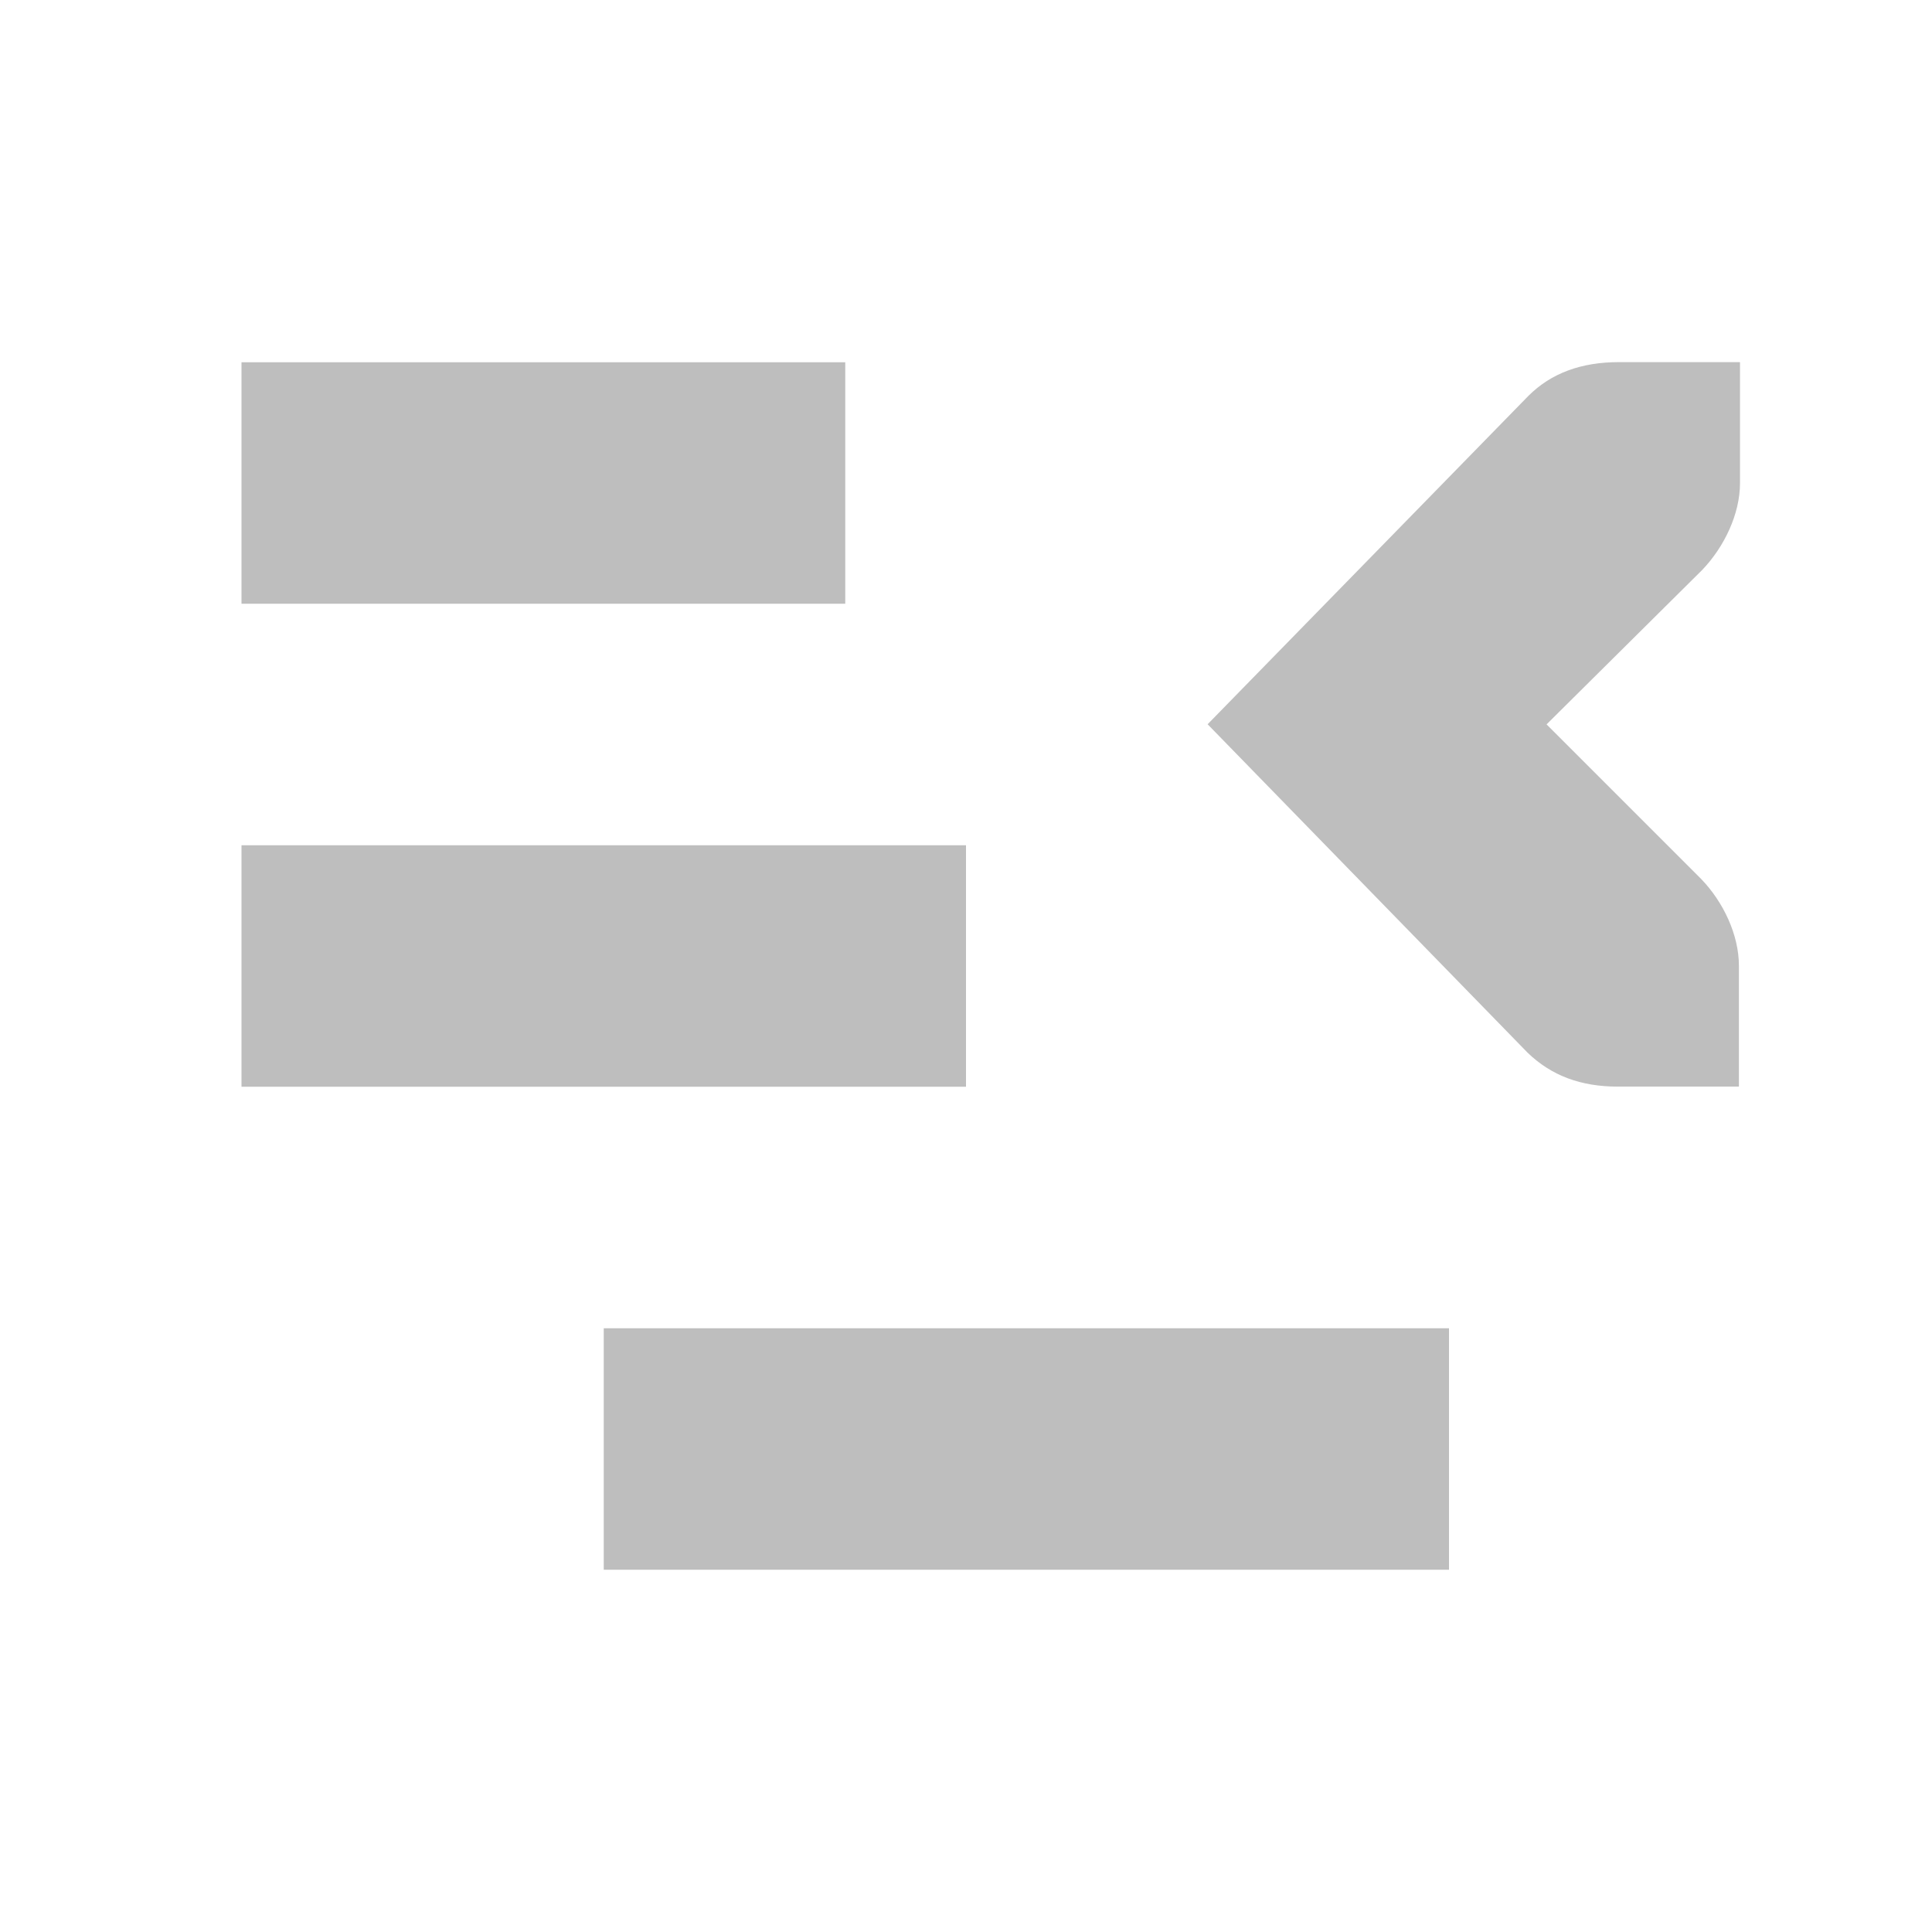
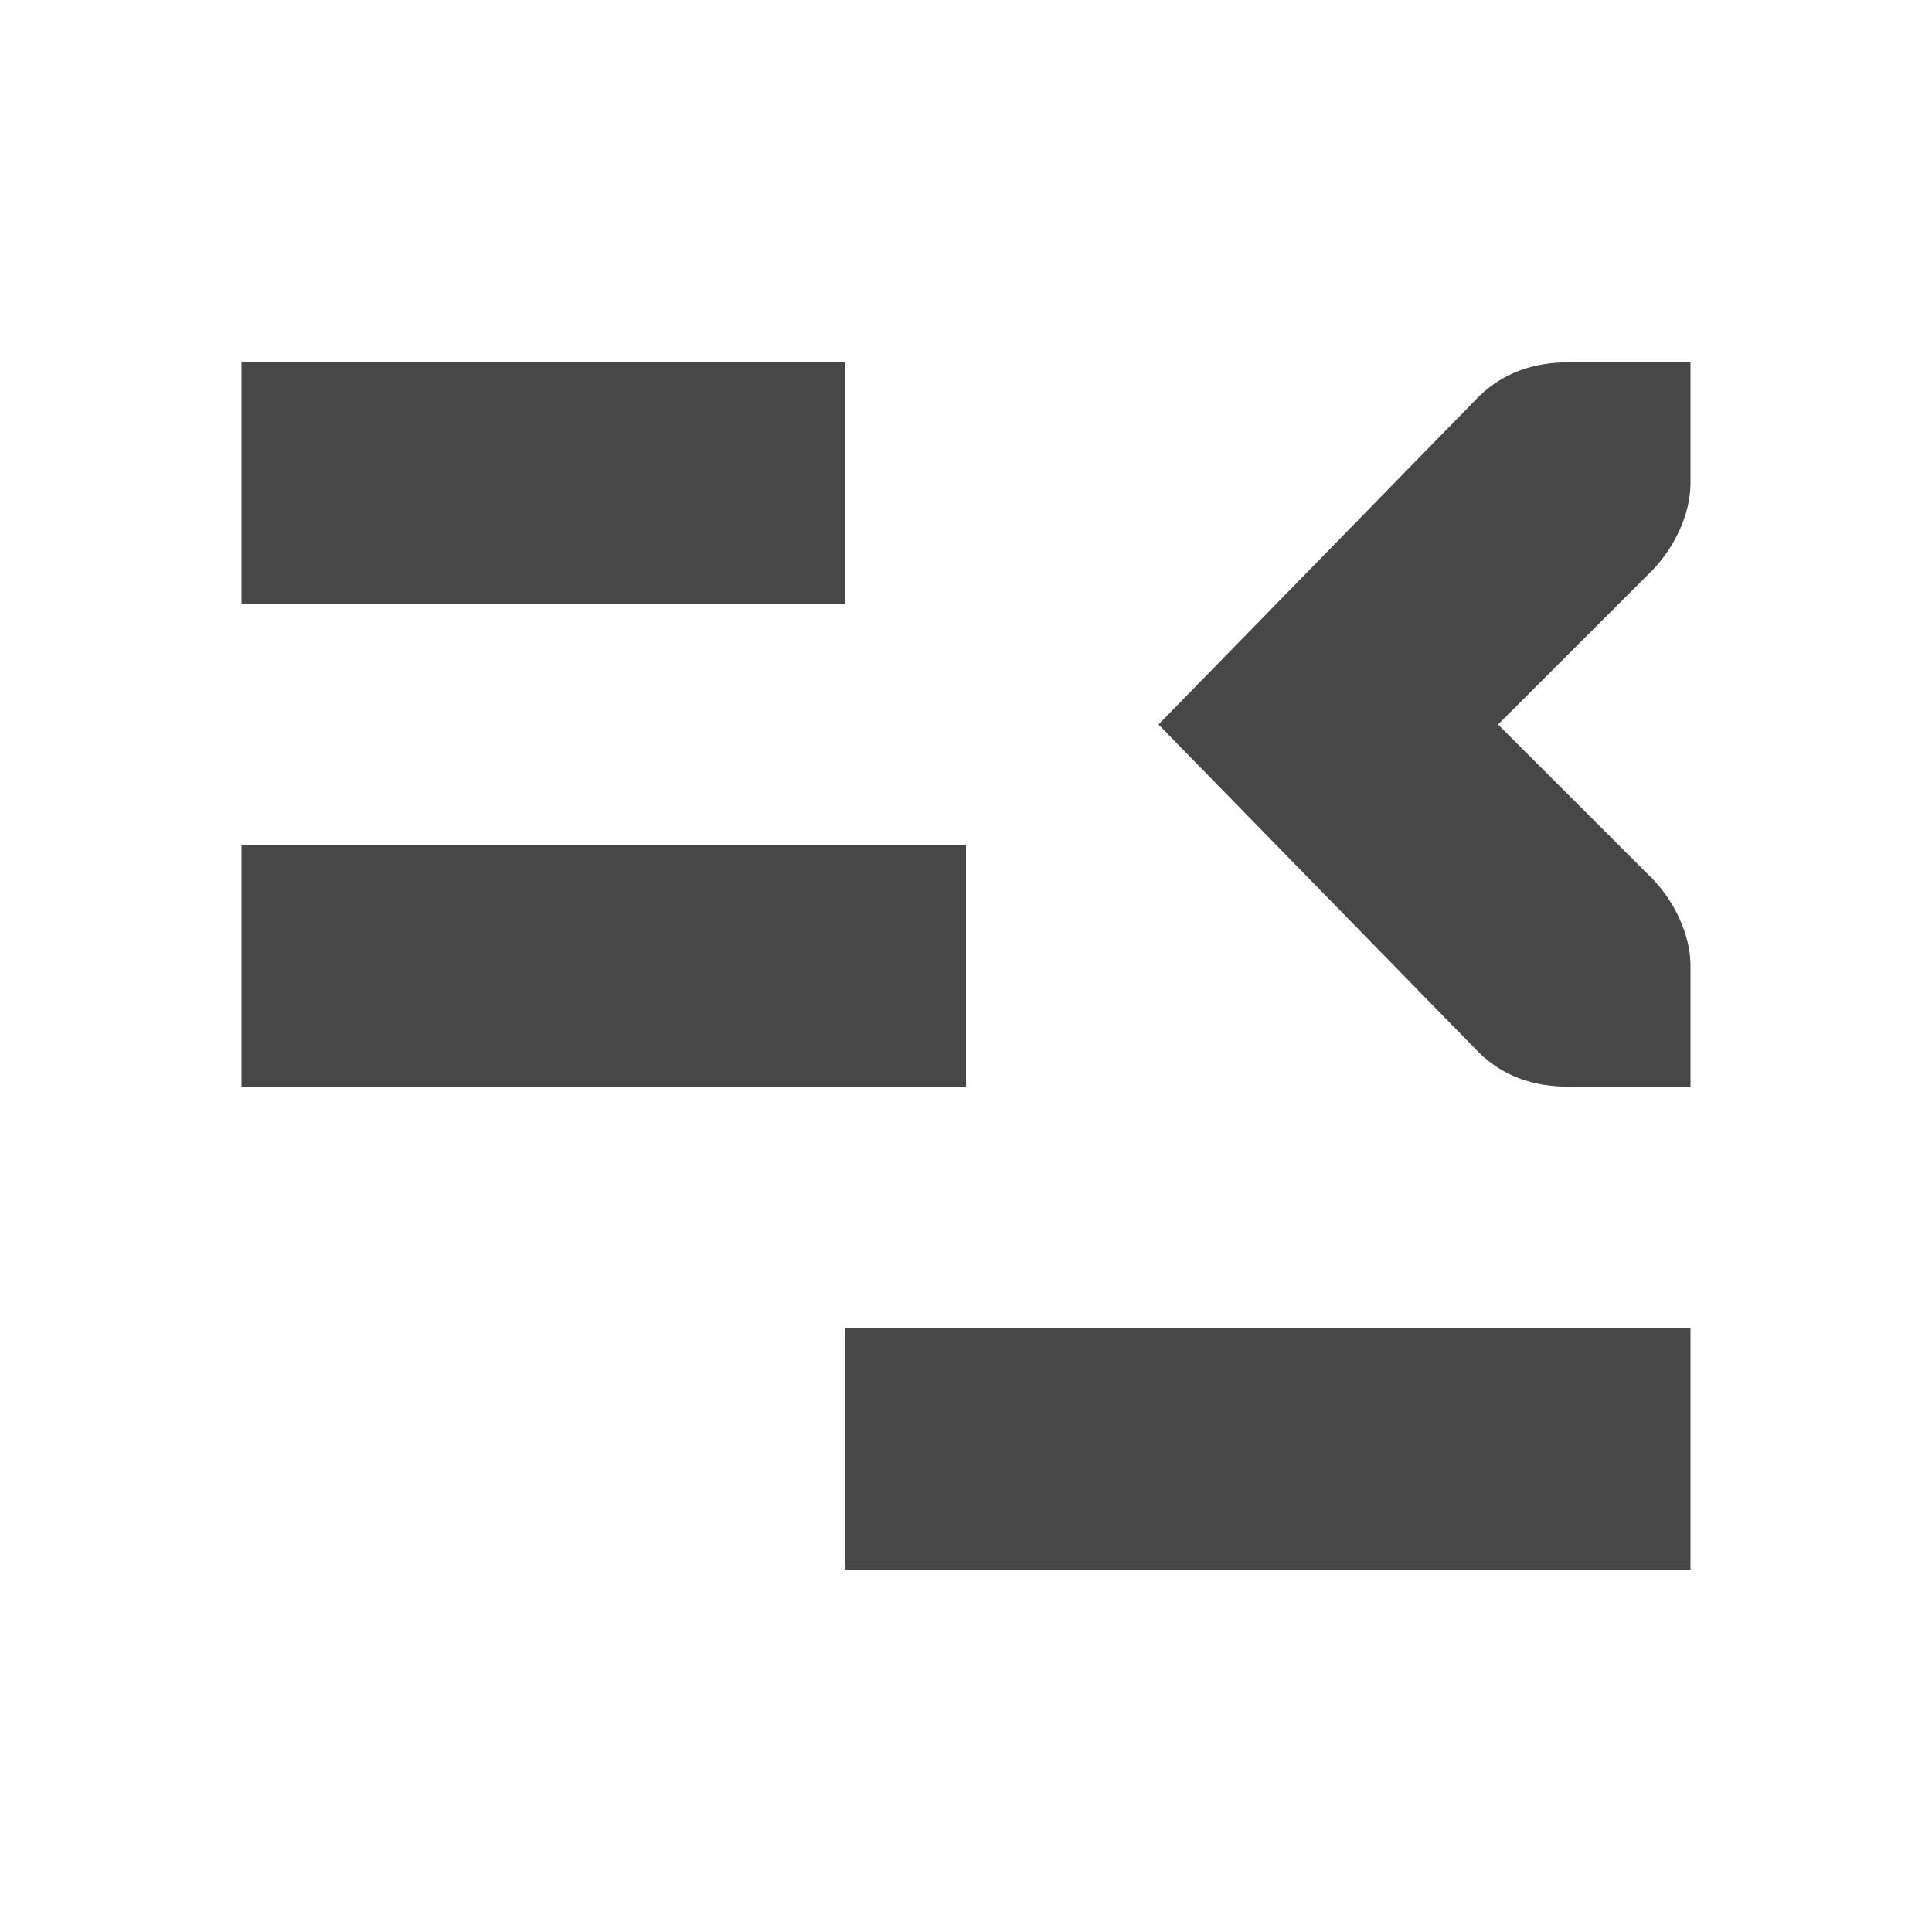
- <svg xmlns="http://www.w3.org/2000/svg" id="svg7384" height="16" width="16" version="1.1">
-   <g id="layer9" transform="translate(-181 -277)">
-     <rect id="rect3825-9-8-7-9-1-7-3" style="color:#bebebe;fill:#bebebe" height="2" width="5" y="280" x="183" />
-     <rect id="rect3825-9-8-7-8-4-7-66-6" style="color:#bebebe;fill:#bebebe" height="2" width="6" y="284" x="183" />
-     <rect id="rect3825-9-8-7-8-9-9-8-8-3" style="color:#bebebe;fill:#bebebe" height="2" width="7" y="288" x="186" />
-     <path id="rect3217-6-2-2-4-8" style="block-progression:tb;text-indent:0;color:#bebebe;text-transform:none;fill:#bebebe" d="m195.41 280v1c0 0.257-0.13 0.528-0.312 0.719l-1.29 1.28 1.281 1.281c0.183 0.19 0.312 0.462 0.312 0.719v1h-1c-0.309 0-0.552-0.09-0.75-0.281l-2.65-2.72 2.656-2.719c0.19-0.19 0.44-0.28 0.75-0.28h1z" />
+ <svg xmlns="http://www.w3.org/2000/svg" width="16" height="16">
+   <g color="#bebebe" fill="#474747">
+     <path d="M7 3H2v2h5zM8 7H2v2h6zM14 11H7v2h7z" style="marker:none" overflow="visible" />
+     <path d="M14 3v1c0 .257-.13.528-.312.719L12.406 6l1.282 1.281c.182.19.312.462.312.719v1h-1c-.31 0-.552-.09-.75-.281L9.594 6l2.656-2.719c.198-.19.44-.281.75-.281z" style="line-height:normal;-inkscape-font-specification:'Bitstream Vera Sans';text-indent:0;text-align:start;text-decoration-line:none;text-transform:none;marker:none" font-weight="400" font-family="Bitstream Vera Sans" overflow="visible" />
  </g>
</svg>
